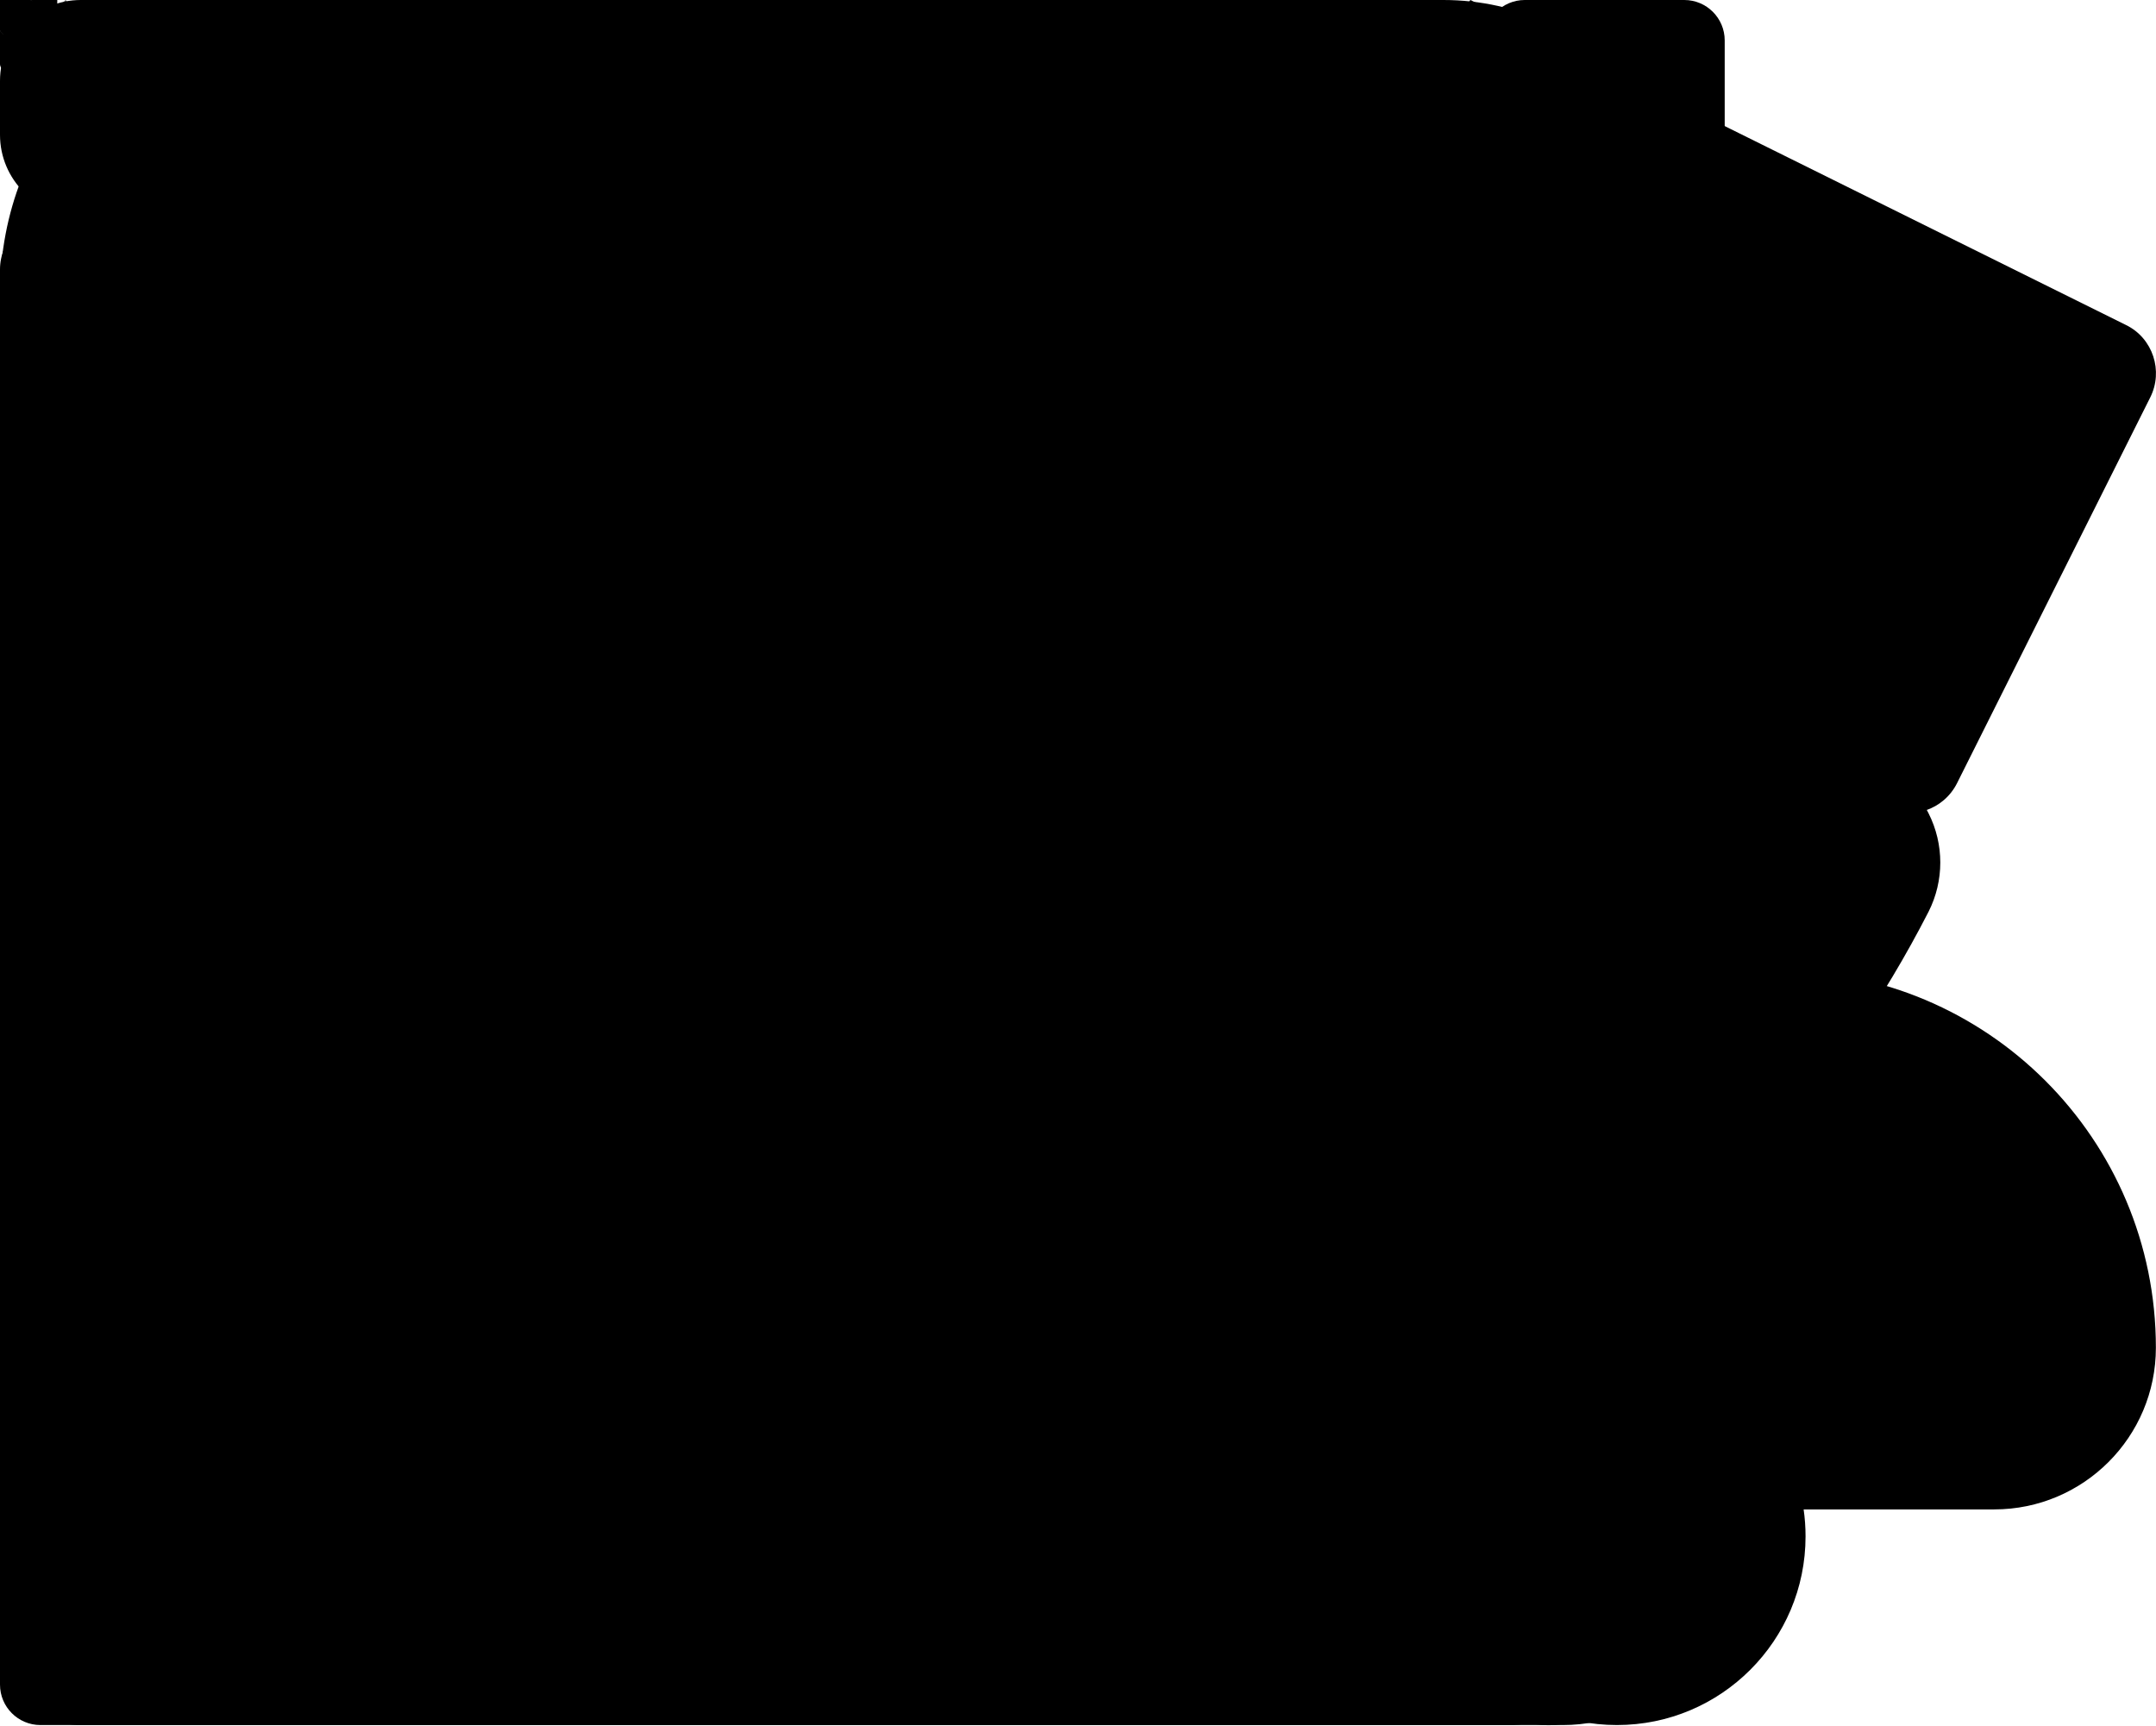
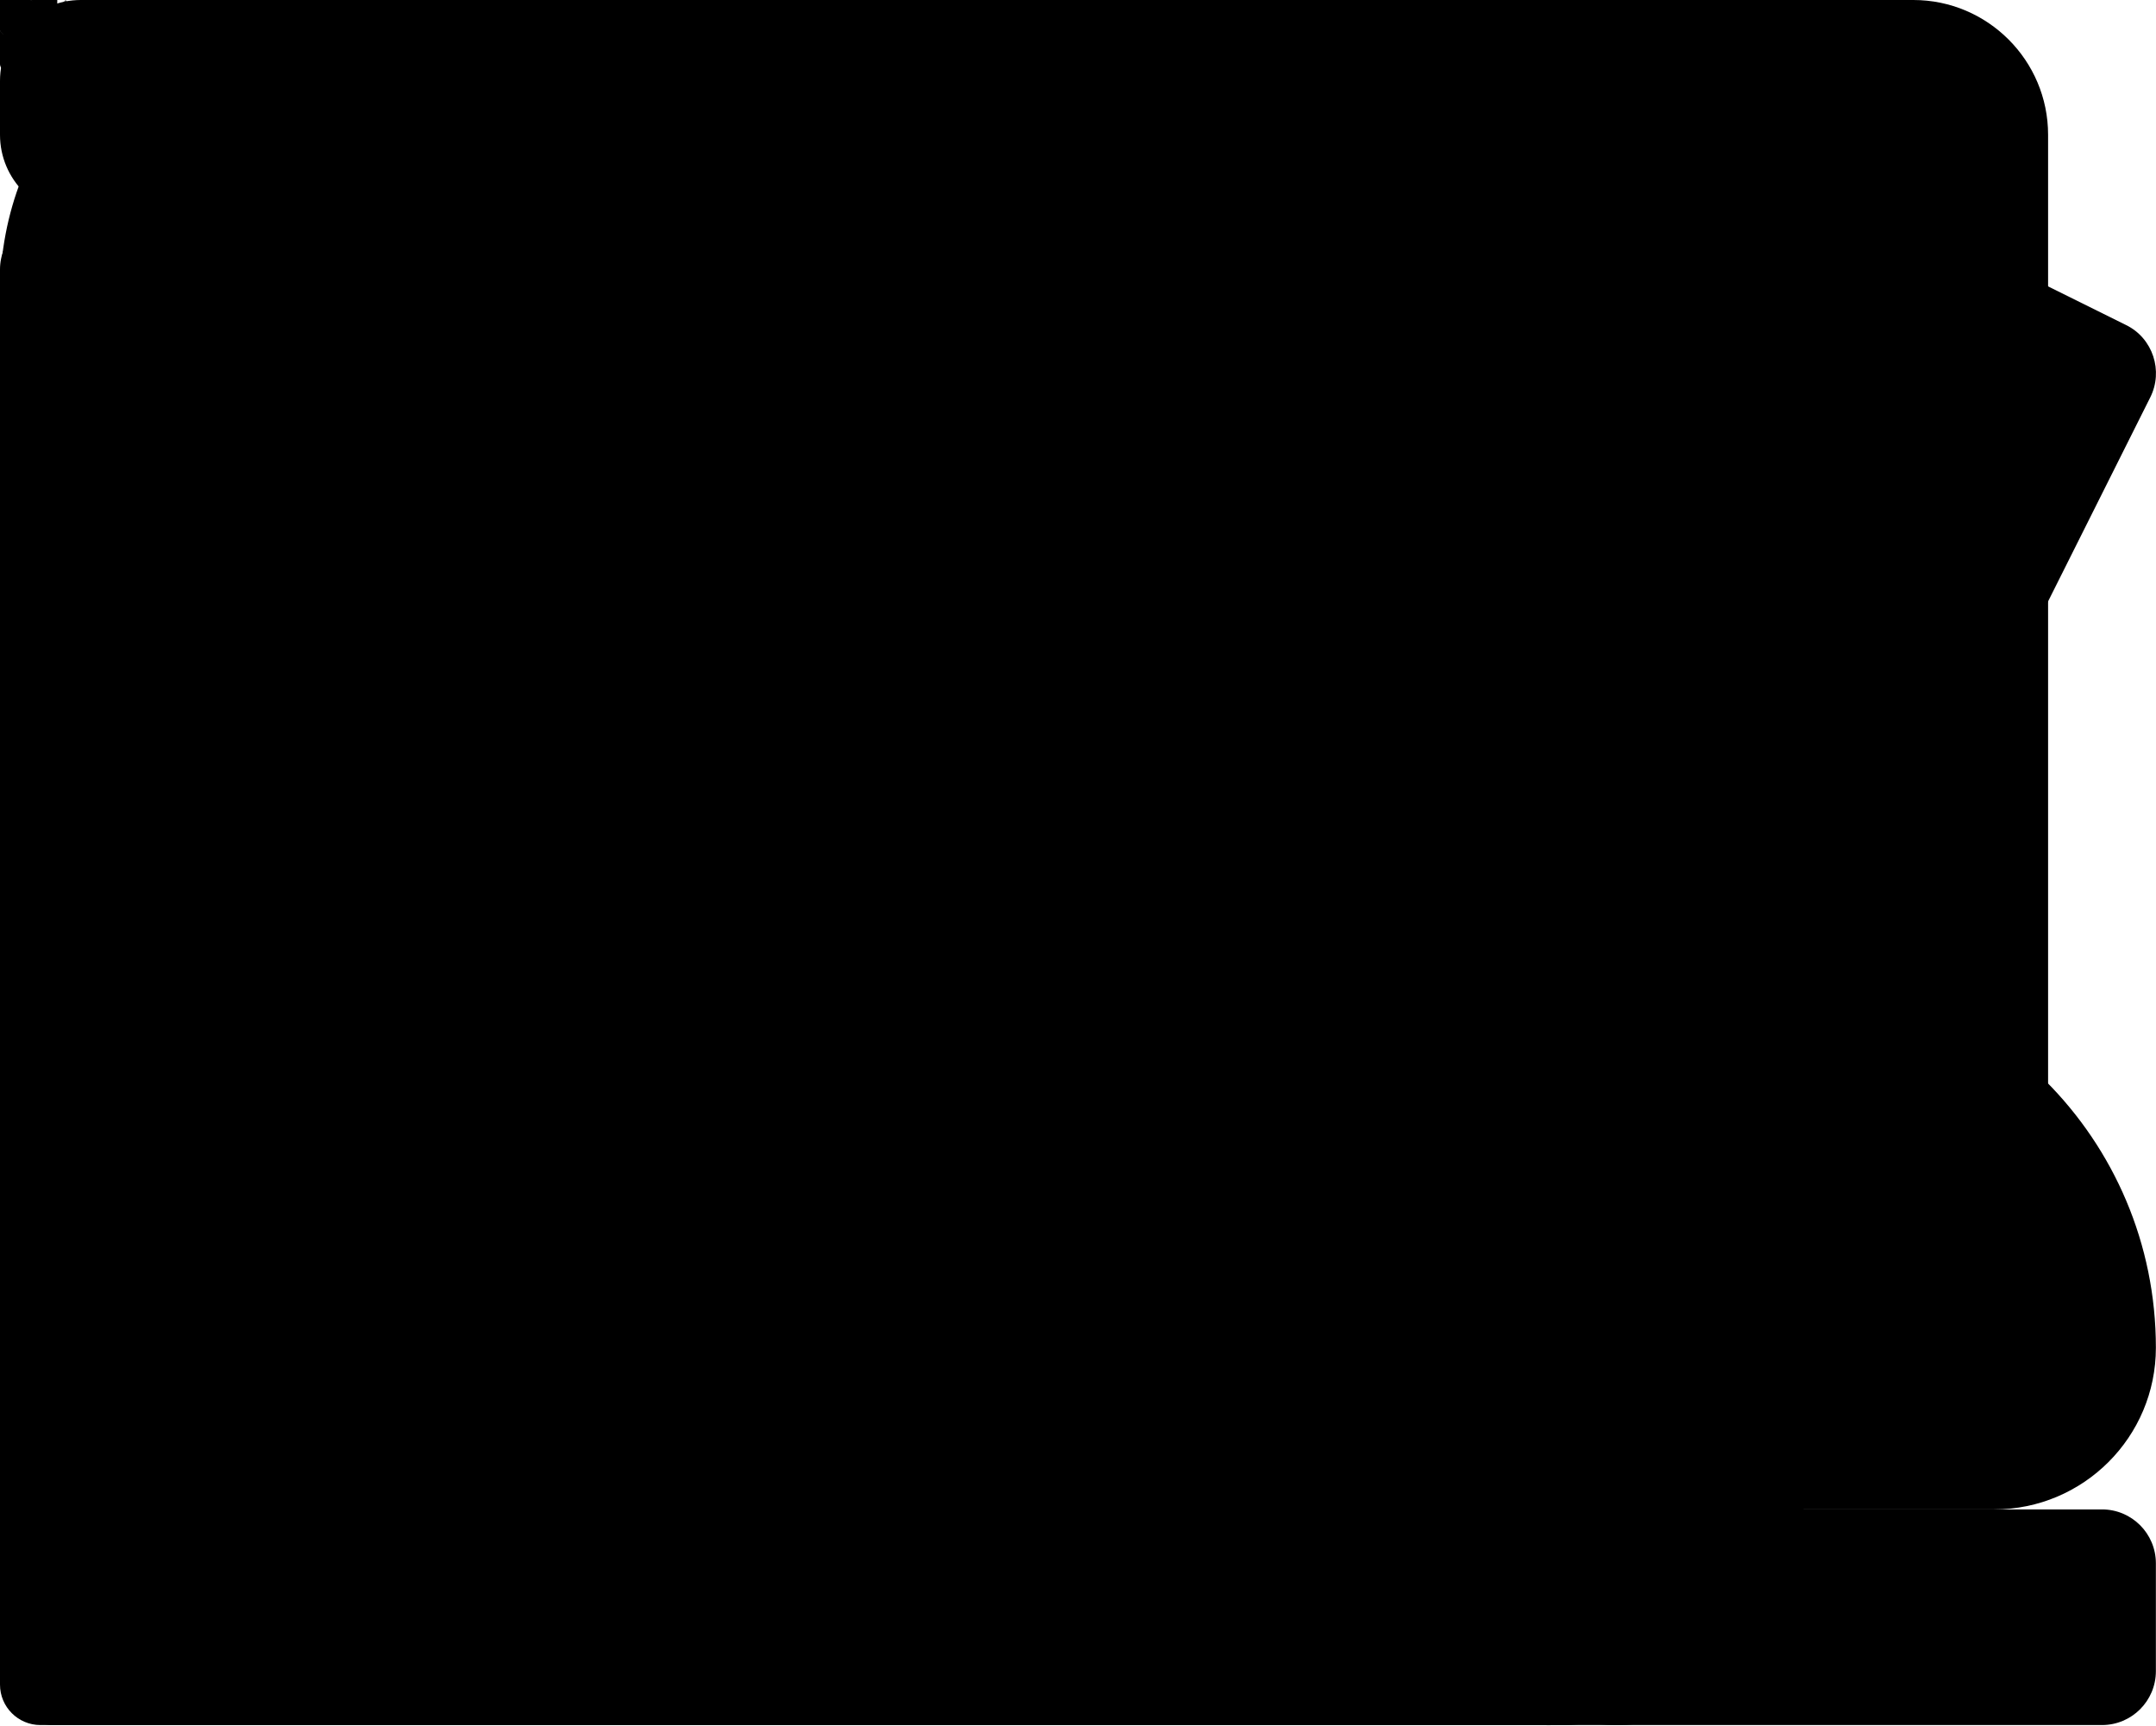
<svg xmlns="http://www.w3.org/2000/svg">
  <path id="pencil" d="M3,17.25V21H6.75L17.81,9.94,14.06,6.19ZM20.71,7.04a1,1,0,0,0,0-1.41L18.37,3.29a1,1,0,0,0-1.41,0L15.13,5.12l3.75,3.75,1.83-1.83Z" transform="translate(-3 -2.998)" />
  <path id="star" d="M12,17.27,18.18,21l-1.64-7.03L22,9.24l-7.19-.61L12,2,9.19,8.63,2,9.24l5.46,4.73L5.82,21Z" transform="translate(-2 -2)" />
  <path id="productIcon" d="M20,6H17.82A2.993,2.993,0,0,0,12.5,3.35l-.5.67-.5-.68A2.994,2.994,0,0,0,6.18,6H4A1.985,1.985,0,0,0,2.01,8L2,19a1.993,1.993,0,0,0,2,2H20a1.993,1.993,0,0,0,2-2V8A1.993,1.993,0,0,0,20,6ZM15,4a1,1,0,1,1-1,1A1,1,0,0,1,15,4ZM9,4A1,1,0,1,1,8,5,1,1,0,0,1,9,4ZM20,19H4V17H20Zm0-5H4V8H9.08L7,10.83,8.62,12,11,8.76,12,7.4l1,1.36L15.38,12,17,10.83,14.92,8H20Z" transform="translate(-2 -2)" />
  <path id="order" d="M7,18a2,2,0,1,0,2,2A2,2,0,0,0,7,18ZM1,2V4H3l3.6,7.59L5.25,14.04A1.933,1.933,0,0,0,5,15a2.006,2.006,0,0,0,2,2H19V15H7.42a.248.248,0,0,1-.25-.25l.03-.12L8.1,13h7.45a1.991,1.991,0,0,0,1.75-1.03l3.58-6.49A.977.977,0,0,0,21,5a1,1,0,0,0-1-1H5.21L4.27,2H1ZM17,18a2,2,0,1,0,2,2A2,2,0,0,0,17,18Z" transform="translate(-1 -2)" />
  <g id="categories" data-name="Group 320" transform="translate(2 0.734)">
    <g id="Group_321" data-name="Group 321" transform="translate(-110 -55)">
      <path id="" d="M3,9H1V20a1.993,1.993,0,0,0,2,2H17a1.993,1.993,0,0,0,2-2H3ZM18,5V3a1.993,1.993,0,0,0-2-2H12a1.993,1.993,0,0,0-2,2V5H5V16a1.993,1.993,0,0,0,2,2H21a1.993,1.993,0,0,0,2-2V5ZM12,3h4V5H12Zm0,12V8l5.5,3Z" transform="translate(107 53.266)" />
    </g>
  </g>
  <path id="report" d="M12,2A10,10,0,1,0,22,12,10,10,0,0,0,12,2Zm1,15H11V11h2Zm0-8H11V7h2Z" transform="translate(-2 -2)" />
  <path id="message" data-name="Union 11" d="M11.875,15.438H5.938l2.171-2.376h7.329a1.187,1.187,0,0,0,1.187-1.187V4.751h1.187A1.187,1.187,0,0,1,19,5.938v8.312a1.188,1.188,0,0,1-1.187,1.188H15.438V19ZM3.562,10.687H1.187A1.188,1.188,0,0,1,0,9.5V1.187A1.188,1.188,0,0,1,1.187,0H13.062a1.188,1.188,0,0,1,1.187,1.187V9.5a1.187,1.187,0,0,1-1.187,1.187H7.125L3.562,14.249Z" />
  <path id="profile" d="M18.147,12.159a7.21,7.21,0,0,0,.065-.907,7.211,7.211,0,0,0-.065-.907L20.1,8.819a.467.467,0,0,0,.111-.592l-1.85-3.2a.465.465,0,0,0-.564-.2l-2.3.925a6.76,6.76,0,0,0-1.564-.907l-.352-2.452A.451.451,0,0,0,13.123,2h-3.7a.451.451,0,0,0-.453.389L8.617,4.84a7.108,7.108,0,0,0-1.564.907l-2.3-.925a.451.451,0,0,0-.564.2l-1.85,3.2a.456.456,0,0,0,.111.592L4.4,10.346a7.338,7.338,0,0,0-.065.907,7.338,7.338,0,0,0,.065.907L2.446,13.686a.467.467,0,0,0-.111.592l1.85,3.2a.465.465,0,0,0,.564.2l2.3-.925a6.76,6.76,0,0,0,1.564.907l.352,2.452a.451.451,0,0,0,.453.389h3.7a.451.451,0,0,0,.453-.389l.352-2.452a7.109,7.109,0,0,0,1.564-.907l2.3.925a.451.451,0,0,0,.564-.2l1.85-3.2a.467.467,0,0,0-.111-.592Zm-6.875,2.332a3.238,3.238,0,1,1,3.238-3.238A3.242,3.242,0,0,1,11.273,14.491Z" transform="translate(-2.271 -2)" />
  <path id="logout" d="M12.444,3H10.556v9.444h1.889Zm4.562,2.049L15.665,6.391A6.536,6.536,0,0,1,18.111,11.5,6.611,6.611,0,1,1,7.326,6.381L5.994,5.049A8.492,8.492,0,1,0,20,11.5,8.436,8.436,0,0,0,17.006,5.049Z" transform="translate(-3 -3)" />
  <path id="addProduct" d="M16,8H14v3H11v2h3v3h2V13h3V11H16ZM15,3a9,9,0,1,0,9,9A9.014,9.014,0,0,0,15,3Zm0,16a7,7,0,1,1,7-7A7.008,7.008,0,0,1,15,19Z" transform="translate(-6 -3)" />
  <path id="visitShop" d="M20,4H4V6H20Zm1,10V12L20,7H4L3,12v2H4v6H14V14h4v6h2V14Zm-9,4H6V14h6Z" transform="translate(-3 -4)" />
  <g id="chipDelete" data-name="Icon / Cancel / Filled" opacity="0.5">
    <rect id="Box" />
    <path id="Icon_Cancel_Dark" data-name="Icon / Cancel / Dark" d="M151.389-13.6l-.989.989-2.511-2.511-2.511,2.511-.989-.989,2.511-2.511-2.511-2.511.989-.989,2.511,2.511,2.511-2.511.989.989-2.511,2.511Zm-3.5-9.511a7,7,0,0,0-7,7,7,7,0,0,0,7,7,7,7,0,0,0,7-7,7,7,0,0,0-7-7Z" transform="translate(-140.889 23.111)" fill-rule="evenodd" />
  </g>
  <path id="times" d="M19,6.41,17.59,5,12,10.59,6.41,5,5,6.41,10.59,12,5,17.59,6.41,19,12,13.41,17.59,19,19,17.59,13.41,12Z" transform="translate(-5 -5)" />
  <path id="arrowDown" d="M19.459,0,11.025,8.416,2.591,0,0,2.591,11.025,13.616,22.05,2.591Z" fill="rgba(0,0,0,0.6)" />
  <path id="mapPlace" d="M12,2A7,7,0,0,0,5,9c0,5.25,7,13,7,13s7-7.75,7-13A7,7,0,0,0,12,2Zm0,9.5A2.5,2.5,0,1,1,14.5,9,2.5,2.5,0,0,1,12,11.5Z" transform="translate(-5 -2)" />
  <path id="copy" d="M16,1H4A2.006,2.006,0,0,0,2,3V17H4V3H16Zm3,4H8A2.006,2.006,0,0,0,6,7V21a2.006,2.006,0,0,0,2,2H19a2.006,2.006,0,0,0,2-2V7A2.006,2.006,0,0,0,19,5Zm0,16H8V7H19Z" transform="translate(-2 -1)" />
  <path id="email" d="M16.457,4H3.606a1.6,1.6,0,0,0-1.6,1.606L2,15.244A1.611,1.611,0,0,0,3.606,16.85h12.85a1.611,1.611,0,0,0,1.606-1.606V5.606A1.611,1.611,0,0,0,16.457,4Zm0,3.213-6.425,4.016L3.606,7.213V5.606l6.425,4.016,6.425-4.016Z" fill="rgba(0,0,0,0.6)" transform="translate(-2 -4)" />
  <path id="phone" d="M5.694,8.8A11.276,11.276,0,0,0,10.6,13.7l1.638-1.638A.74.74,0,0,1,13,11.887a8.491,8.491,0,0,0,2.657.424.747.747,0,0,1,.744.744v2.6a.747.747,0,0,1-.744.744A12.653,12.653,0,0,1,3,3.744.747.747,0,0,1,3.744,3H6.349a.747.747,0,0,1,.744.744A8.456,8.456,0,0,0,7.518,6.4a.747.747,0,0,1-.186.759Z" fill="rgba(0,0,0,0.6)" transform="translate(-3 -3)" />
  <path id="visibilityOff" d="M12,7a5,5,0,0,1,5,5,4.853,4.853,0,0,1-.36,1.83l2.92,2.92A11.817,11.817,0,0,0,22.99,12a11.827,11.827,0,0,0-11-7.5,11.645,11.645,0,0,0-3.98.7l2.16,2.16A4.853,4.853,0,0,1,12,7ZM2,4.27,4.28,6.55l.46.46A11.8,11.8,0,0,0,1,12a11.822,11.822,0,0,0,15.38,6.66l.42.42L19.73,22,21,20.73,3.27,3ZM7.53,9.8l1.55,1.55A2.821,2.821,0,0,0,9,12a3,3,0,0,0,3,3,2.821,2.821,0,0,0,.65-.08l1.55,1.55A4.967,4.967,0,0,1,7.53,9.8Zm4.31-.78,3.15,3.15.02-.16a3,3,0,0,0-3-3Z" transform="translate(-1 -3)" />
  <path id="visibilityOn" d="M572.52 241.4C518.29 135.59 410.93 64 288 64S57.68 135.64 3.48 241.41a32.35 32.35 0 0 0 0 29.19C57.71 376.41 165.07 448 288 448s230.32-71.64 284.52-177.41a32.35 32.35 0 0 0 0-29.19zM288 400a144 144 0 1 1 144-144 143.93 143.93 0 0 1-144 144zm0-240a95.31 95.31 0 0 0-25.31 3.79 47.85 47.85 0 0 1-66.9 66.9A95.78 95.78 0 1 0 288 160z" />
  <path id="delete" d="M6.194,22.111A2.4,2.4,0,0,0,8.583,24.5h9.556a2.4,2.4,0,0,0,2.389-2.389V7.778H6.194Zm2.938-8.5,1.684-1.684,2.544,2.532,2.532-2.532,1.684,1.684-2.532,2.532,2.532,2.532-1.684,1.684-2.532-2.532-2.532,2.532L9.145,18.671l2.532-2.532Zm8.409-9.412L16.347,3H10.375L9.181,4.194H5V6.583H21.722V4.194Z" transform="translate(-5 -3)" fill="rgba(0,0,0,0.6)" />
  <path id="rightArrow" d="M10,6,8.59,7.41,13.17,12,8.59,16.59,10,18l6-6Z" transform="translate(-8.59 -6)" />
  <path id="leftArrow" d="M15.41,16.09,10.83,11.5l4.58-4.59L14,5.5l-6,6,6,6Z" transform="translate(-8 -5.5)" />
  <path id="backSpace" d="M30.512,13.642H8.854l5.472-5.487L12.171,6,3,15.171l9.171,9.171,2.155-2.155L8.854,16.7H30.512Z" transform="translate(-3 -6)" fill="#404040" />
  <path id="camera" d="M3,4V1H5V4H8V6H5V9H3V6H0V4Zm3,6V7H9V4h7l1.83,2H21a2.006,2.006,0,0,1,2,2V20a2.006,2.006,0,0,1-2,2H5a2.006,2.006,0,0,1-2-2V10Zm7,9a5,5,0,1,0-5-5A5,5,0,0,0,13,19ZM9.8,14A3.2,3.2,0,1,0,13,10.8,3.2,3.2,0,0,0,9.8,14Z" transform="translate(0 -1)" />
  <path id="verticalElipsis" d="M12,8a2,2,0,1,0-2-2A2.006,2.006,0,0,0,12,8Zm0,2a2,2,0,1,0,2,2A2.006,2.006,0,0,0,12,10Zm0,6a2,2,0,1,0,2,2A2.006,2.006,0,0,0,12,16Z" transform="translate(-10 -4)" />
  <path id="globe" d="M248 8C111.03 8 0 119.03 0 256s111.03 248 248 248 248-111.03 248-248S384.97 8 248 8zm160 215.5v6.93c0 5.87-3.32 11.24-8.57 13.86l-15.39 7.7a15.485 15.485 0 0 1-15.53-.97l-18.21-12.14a15.52 15.52 0 0 0-13.5-1.81l-2.65.88c-9.7 3.23-13.66 14.79-7.99 23.3l13.24 19.86c2.87 4.31 7.71 6.9 12.89 6.9h8.21c8.56 0 15.5 6.94 15.5 15.5v11.34c0 3.35-1.09 6.62-3.1 9.3l-18.74 24.98c-1.42 1.9-2.39 4.1-2.83 6.43l-4.3 22.83c-.62 3.29-2.29 6.29-4.76 8.56a159.608 159.608 0 0 0-25 29.16l-13.03 19.55a27.756 27.756 0 0 1-23.09 12.36c-10.51 0-20.12-5.94-24.82-15.34a78.902 78.902 0 0 1-8.33-35.29V367.5c0-8.56-6.94-15.5-15.5-15.5h-25.88c-14.49 0-28.38-5.76-38.63-16a54.659 54.659 0 0 1-16-38.63v-14.06c0-17.19 8.1-33.38 21.85-43.7l27.58-20.69a54.663 54.663 0 0 1 32.78-10.93h.89c8.48 0 16.85 1.97 24.43 5.77l14.72 7.36c3.68 1.84 7.93 2.14 11.83.84l47.31-15.77c6.33-2.11 10.6-8.03 10.6-14.7 0-8.56-6.94-15.5-15.5-15.5h-10.09c-4.11 0-8.05-1.63-10.96-4.54l-6.92-6.92a15.493 15.493 0 0 0-10.96-4.54H199.5c-8.56 0-15.5-6.94-15.5-15.5v-4.4c0-7.11 4.84-13.31 11.74-15.04l14.45-3.61c3.74-.94 7-3.23 9.14-6.44l8.08-12.11c2.87-4.31 7.71-6.9 12.89-6.9h24.21c8.56 0 15.5-6.94 15.5-15.5v-21.7C359.23 71.63 422.86 131.02 441.93 208H423.5c-8.56 0-15.5 6.94-15.5 15.5z" />
  <path id="plusSign" d="M416 208H272V64c0-17.67-14.33-32-32-32h-32c-17.67 0-32 14.33-32 32v144H32c-17.67 0-32 14.33-32 32v32c0 17.67 14.33 32 32 32h144v144c0 17.67 14.33 32 32 32h32c17.67 0 32-14.33 32-32V304h144c17.67 0 32-14.33 32-32v-32c0-17.67-14.33-32-32-32z" />
  <g id="bigCheckBox">
    <path d="m159.988 318.582c-3.988 4.012-9.43 6.25-15.082 6.25s-11.094-2.238-15.082-6.25l-120.449-120.469c-12.5-12.5-12.5-32.77 0-45.246l15.082-15.086c12.504-12.5 32.75-12.5 45.25 0l75.199 75.203 203.199-203.203c12.504-12.5 32.77-12.5 45.25 0l15.082 15.086c12.5 12.5 12.5 32.766 0 45.246zm0 0" />
  </g>
  <g id="followers">
    <path d="m197.573 188.379h-6.15c-35.801 0-65.108 28.328-66.681 63.748h139.512c-1.577-35.416-30.883-63.748-66.681-63.748z" />
    <path d="m428.513 0h-348.031c-44.366 0-80.461 39.036-80.461 87.019v219.758c0 47.982 36.095 87.018 80.461 87.018h104.492l56.241 107.171c2.591 4.937 7.706 8.03 13.282 8.03s10.691-3.093 13.282-8.03l56.241-107.171h104.492c44.366 0 80.461-39.036 80.461-87.018v-219.758c.001-47.983-36.094-87.019-80.46-87.019zm-161.193 282.128h-145.645c-14.888 0-27-12.112-27-27 0-40.134 24.565-74.635 59.448-89.266-10.311-10.331-16.695-24.581-16.695-40.295 0-31.468 25.601-57.07 57.069-57.07s57.069 25.602 57.069 57.07c0 15.714-6.385 29.964-16.695 40.295 34.883 14.63 59.448 49.131 59.448 89.265.001 14.888-12.111 27.001-26.999 27.001zm129.796-24.774c0 6.353-7.742 9.529-15.485 9.529-7.742 0-15.485-3.177-15.485-9.529v-101.053l-5.758 3.574c-1.786 1.191-3.573 1.588-4.963 1.588-5.758 0-9.729-6.155-9.729-12.309 0-4.169 1.787-8.14 5.758-10.522l26.206-15.882c1.589-.993 3.574-1.39 5.758-1.39 6.353 0 13.698 3.772 13.698 9.728z" />
    <path d="m194.498 152.637c14.926 0 27.069-12.143 27.069-27.07 0-14.926-12.144-27.07-27.069-27.07s-27.069 12.144-27.069 27.07c-.001 14.927 12.143 27.07 27.069 27.07z" />
  </g>
  <path id="copyIcon" d="M433.941 65.941l-51.882-51.882A48 48 0 0 0 348.118 0H176c-26.51 0-48 21.49-48 48v48H48c-26.51 0-48 21.49-48 48v320c0 26.51 21.49 48 48 48h224c26.51 0 48-21.49 48-48v-48h80c26.51 0 48-21.49 48-48V99.882a48 48 0 0 0-14.059-33.941zM266 464H54a6 6 0 0 1-6-6V150a6 6 0 0 1 6-6h74v224c0 26.51 21.49 48 48 48h96v42a6 6 0 0 1-6 6zm128-96H182a6 6 0 0 1-6-6V54a6 6 0 0 1 6-6h106v88c0 13.255 10.745 24 24 24h88v202a6 6 0 0 1-6 6zm6-256h-64V48h9.632c1.591 0 3.117.632 4.243 1.757l48.368 48.368a6 6 0 0 1 1.757 4.243V112z" />
  <g id="facebookIcon">
    <path fill="#4267B2" d="M279.14 288l14.22-92.66h-88.91v-60.13c0-25.35 12.42-50.06 52.24-50.06h40.42V6.26S260.43 0 225.36 0c-73.22 0-121.08 44.38-121.08 124.72v70.62H22.89V288h81.39v224h100.17V288z" />
  </g>
  <path id="facebookRoundIcon" d="M504 256C504 119 393 8 256 8S8 119 8 256c0 123.78 90.69 226.38 209.25 245V327.69h-63V256h63v-54.64c0-62.15 37-96.48 93.67-96.48 27.14 0 55.52 4.84 55.52 4.84v61h-31.28c-30.8 0-40.41 19.12-40.41 38.73V256h68.78l-11 71.69h-57.78V501C413.31 482.38 504 379.78 504 256z" />
  <path id="whatsappIcon" fill="#25D366" d="M380.9 97.1C339 55.1 283.2 32 223.9 32c-122.4 0-222 99.6-222 222 0 39.1 10.2 77.3 29.6 111L0 480l117.7-30.9c32.4 17.7 68.9 27 106.1 27h.1c122.3 0 224.1-99.6 224.1-222 0-59.3-25.2-115-67.1-157zm-157 341.6c-33.2 0-65.7-8.9-94-25.7l-6.7-4-69.8 18.3L72 359.2l-4.4-7c-18.5-29.4-28.2-63.3-28.2-98.2 0-101.7 82.8-184.5 184.6-184.5 49.3 0 95.6 19.2 130.4 54.1 34.8 34.9 56.2 81.2 56.1 130.5 0 101.8-84.9 184.6-186.6 184.6zm101.2-138.2c-5.5-2.8-32.8-16.2-37.9-18-5.1-1.9-8.8-2.8-12.5 2.8-3.7 5.6-14.3 18-17.6 21.8-3.2 3.7-6.5 4.2-12 1.4-32.6-16.3-54-29.1-75.5-66-5.7-9.8 5.7-9.1 16.3-30.3 1.8-3.7.9-6.9-.5-9.7-1.4-2.8-12.5-30.1-17.1-41.2-4.5-10.8-9.1-9.3-12.5-9.5-3.2-.2-6.9-.2-10.6-.2-3.7 0-9.7 1.4-14.8 6.9-5.1 5.6-19.4 19-19.4 46.3 0 27.3 19.9 53.7 22.6 57.4 2.8 3.7 39.1 59.7 94.8 83.8 35.2 15.2 49 16.5 66.6 13.9 10.7-1.6 32.8-13.4 37.4-26.4 4.6-13 4.6-24.1 3.2-26.4-1.3-2.5-5-3.9-10.5-6.6z" />
  <path id="whatsappIcon2" d="M380.9 97.1C339 55.1 283.2 32 223.9 32c-122.4 0-222 99.6-222 222 0 39.1 10.2 77.3 29.6 111L0 480l117.7-30.9c32.4 17.7 68.9 27 106.1 27h.1c122.3 0 224.1-99.6 224.1-222 0-59.3-25.2-115-67.1-157zm-157 341.6c-33.2 0-65.7-8.9-94-25.7l-6.7-4-69.8 18.3L72 359.2l-4.4-7c-18.5-29.4-28.2-63.3-28.2-98.2 0-101.7 82.8-184.5 184.6-184.5 49.3 0 95.6 19.2 130.4 54.1 34.8 34.9 56.2 81.2 56.1 130.5 0 101.8-84.9 184.6-186.6 184.6zm101.2-138.2c-5.5-2.8-32.8-16.2-37.9-18-5.1-1.9-8.8-2.8-12.5 2.8-3.7 5.6-14.3 18-17.6 21.8-3.2 3.7-6.5 4.2-12 1.4-32.6-16.3-54-29.1-75.5-66-5.7-9.8 5.7-9.1 16.3-30.3 1.8-3.7.9-6.9-.5-9.7-1.4-2.8-12.5-30.1-17.1-41.2-4.5-10.8-9.1-9.3-12.5-9.5-3.2-.2-6.9-.2-10.6-.2-3.7 0-9.7 1.4-14.8 6.9-5.1 5.6-19.4 19-19.4 46.3 0 27.3 19.9 53.7 22.6 57.4 2.8 3.7 39.1 59.7 94.8 83.8 35.2 15.2 49 16.5 66.6 13.9 10.7-1.6 32.8-13.4 37.4-26.4 4.6-13 4.6-24.1 3.2-26.4-1.3-2.5-5-3.9-10.5-6.6z" />
  <path id="twitterIcon" fill="#1DA1F2" d="M459.37 151.716c.325 4.548.325 9.097.325 13.645 0 138.72-105.583 298.558-298.558 298.558-59.452 0-114.68-17.219-161.137-47.106 8.447.974 16.568 1.299 25.34 1.299 49.055 0 94.213-16.568 130.274-44.832-46.132-.975-84.792-31.188-98.112-72.772 6.498.974 12.995 1.624 19.818 1.624 9.421 0 18.843-1.3 27.614-3.573-48.081-9.747-84.143-51.98-84.143-102.985v-1.299c13.969 7.797 30.214 12.67 47.431 13.319-28.264-18.843-46.781-51.005-46.781-87.391 0-19.492 5.197-37.36 14.294-52.954 51.655 63.675 129.3 105.258 216.365 109.807-1.624-7.797-2.599-15.918-2.599-24.04 0-57.828 46.782-104.934 104.934-104.934 30.213 0 57.502 12.67 76.67 33.137 23.715-4.548 46.456-13.32 66.599-25.34-7.798 24.366-24.366 44.833-46.132 57.827 21.117-2.273 41.584-8.122 60.426-16.243-14.292 20.791-32.161 39.308-52.628 54.253z" />
  <path id="twitterIcon2" d="M459.37 151.716c.325 4.548.325 9.097.325 13.645 0 138.72-105.583 298.558-298.558 298.558-59.452 0-114.68-17.219-161.137-47.106 8.447.974 16.568 1.299 25.34 1.299 49.055 0 94.213-16.568 130.274-44.832-46.132-.975-84.792-31.188-98.112-72.772 6.498.974 12.995 1.624 19.818 1.624 9.421 0 18.843-1.3 27.614-3.573-48.081-9.747-84.143-51.98-84.143-102.985v-1.299c13.969 7.797 30.214 12.67 47.431 13.319-28.264-18.843-46.781-51.005-46.781-87.391 0-19.492 5.197-37.36 14.294-52.954 51.655 63.675 129.3 105.258 216.365 109.807-1.624-7.797-2.599-15.918-2.599-24.04 0-57.828 46.782-104.934 104.934-104.934 30.213 0 57.502 12.67 76.67 33.137 23.715-4.548 46.456-13.32 66.599-25.34-7.798 24.366-24.366 44.833-46.132 57.827 21.117-2.273 41.584-8.122 60.426-16.243-14.292 20.791-32.161 39.308-52.628 54.253z" />
  <path id="dashboard" d="M332.8 320h38.4c6.4 0 12.8-6.4 12.8-12.8V172.8c0-6.4-6.4-12.8-12.8-12.8h-38.4c-6.4 0-12.8 6.4-12.8 12.8v134.4c0 6.4 6.4 12.8 12.8 12.8zm96 0h38.4c6.4 0 12.8-6.4 12.8-12.8V76.8c0-6.4-6.4-12.8-12.8-12.8h-38.4c-6.4 0-12.8 6.4-12.8 12.8v230.4c0 6.4 6.4 12.8 12.8 12.8zm-288 0h38.4c6.4 0 12.8-6.4 12.8-12.8v-70.4c0-6.4-6.4-12.8-12.8-12.8h-38.4c-6.4 0-12.8 6.4-12.8 12.8v70.4c0 6.4 6.4 12.8 12.8 12.8zm96 0h38.4c6.4 0 12.8-6.4 12.8-12.8V108.8c0-6.4-6.4-12.8-12.8-12.8h-38.4c-6.4 0-12.8 6.4-12.8 12.8v198.4c0 6.4 6.4 12.8 12.8 12.8zM496 384H64V80c0-8.84-7.16-16-16-16H16C7.16 64 0 71.16 0 80v336c0 17.67 14.33 32 32 32h464c8.84 0 16-7.16 16-16v-32c0-8.84-7.16-16-16-16z" />
  <path id="bigGift" d="M32 448c0 17.7 14.3 32 32 32h160V320H32v128zm256 32h160c17.7 0 32-14.3 32-32V320H288v160zm192-320h-42.1c6.2-12.1 10.1-25.5 10.1-40 0-48.5-39.5-88-88-88-41.6 0-68.5 21.3-103 68.3-34.5-47-61.4-68.3-103-68.3-48.5 0-88 39.5-88 88 0 14.5 3.8 27.9 10.1 40H32c-17.7 0-32 14.3-32 32v80c0 8.8 7.2 16 16 16h480c8.8 0 16-7.2 16-16v-80c0-17.7-14.3-32-32-32zm-326.1 0c-22.1 0-40-17.9-40-40s17.9-40 40-40c19.9 0 34.6 3.3 86.1 80h-86.1zm206.1 0h-86.1c51.4-76.5 65.7-80 86.1-80 22.1 0 40 17.9 40 40s-17.9 40-40 40z" />
  <path id="bigSmile" d="M248 8C111 8 0 119 0 256s111 248 248 248 248-111 248-248S385 8 248 8zm0 448c-110.3 0-200-89.7-200-200S137.7 56 248 56s200 89.7 200 200-89.7 200-200 200zm-80-216c17.7 0 32-14.3 32-32s-14.3-32-32-32-32 14.3-32 32 14.3 32 32 32zm160 0c17.7 0 32-14.3 32-32s-14.3-32-32-32-32 14.3-32 32 14.3 32 32 32zm4 72.6c-20.8 25-51.5 39.4-84 39.4s-63.2-14.3-84-39.4c-8.5-10.2-23.7-11.5-33.8-3.1-10.2 8.5-11.5 23.6-3.1 33.8 30 36 74.1 56.6 120.9 56.6s90.9-20.6 120.9-56.6c8.5-10.2 7.1-25.3-3.1-33.8-10.1-8.4-25.3-7.1-33.8 3.1z" />
  <path id="naira" d="M477.832,274.28h-67.743v-65.106h67.743c10.179,0,18.43-8.243,18.43-18.424c0-10.182-8.251-18.43-18.43-18.43h-67.743   V81.982c0-13.187-2.606-22.866-7.743-28.762c-4.882-5.609-11.301-8.219-20.19-8.219c-8.482,0-14.659,2.592-19.447,8.166   c-5.077,5.902-7.654,15.599-7.654,28.821v90.343H227.627l-54.181-81.988c-4.637-7.317-8.997-14.171-13.231-20.75   c-3.812-5.925-7.53-10.749-11.042-14.351c-3.109-3.189-6.652-5.657-10.796-7.554c-3.91-1.785-8.881-2.681-14.762-2.681   c-7.501,0-14.31,2.055-20.83,6.277c-6.452,4.176-10.912,9.339-13.636,15.785c-2.391,6.126-3.656,15.513-3.656,27.63v77.626h-67.07   C8.246,172.326,0,180.574,0,190.755c0,10.181,8.246,18.424,18.424,18.424h67.07v65.113h-67.07C8.246,274.292,0,282.538,0,292.722   C0,302.9,8.246,311.14,18.424,311.14h67.07v103.143c0,12.797,2.689,22.378,8.015,28.466c5.065,5.805,11.487,8.5,20.208,8.5   c8.414,0,14.786-2.707,20.07-8.523c5.411-5.958,8.148-15.533,8.148-28.442V311.14h115.308l62.399,95.683   c4.339,6.325,8.819,12.709,13.287,18.969c4.031,5.621,8.429,10.574,13.069,14.711c4.179,3.742,8.659,6.484,13.316,8.157   c4.794,1.726,10.397,2.601,16.615,2.601c16.875,0,34.158-5.166,34.158-43.479V311.14h67.743c10.179,0,18.43-8.252,18.43-18.43   C496.262,282.532,488.011,274.28,477.832,274.28z M355.054,209.173v65.106h-60.041l-43.021-65.106H355.054z M141.936,134.364   l24.76,37.956h-24.76V134.364z M141.936,274.28v-65.106h48.802l42.466,65.106H141.936z M355.054,365.153l-35.683-54.013h35.683   V365.153z" />
  <path id="person" d="M12,12A4,4,0,1,0,8,8,4,4,0,0,0,12,12Zm0,2c-2.67,0-8,1.34-8,4v2H20V18C20,15.34,14.67,14,12,14Z" transform="translate(-4 -4)" />
  <path id="followerBig" d="M192 256c61.9 0 112-50.1 112-112S253.9 32 192 32 80 82.1 80 144s50.1 112 112 112zm76.8 32h-8.3c-20.8 10-43.9 16-68.5 16s-47.6-6-68.5-16h-8.3C51.6 288 0 339.6 0 403.2V432c0 26.5 21.5 48 48 48h288c26.5 0 48-21.5 48-48v-28.8c0-63.6-51.6-115.2-115.2-115.2zM480 256c53 0 96-43 96-96s-43-96-96-96-96 43-96 96 43 96 96 96zm48 32h-3.8c-13.9 4.8-28.6 8-44.2 8s-30.3-3.2-44.2-8H432c-20.4 0-39.2 5.9-55.7 15.4 24.4 26.3 39.7 61.2 39.7 99.8v38.4c0 2.2-.5 4.3-.6 6.4H592c26.5 0 48-21.5 48-48 0-61.9-50.1-112-112-112z" />
  <path id="searchGlass" d="M505 442.7L405.3 343c-4.5-4.5-10.6-7-17-7H372c27.6-35.3 44-79.7 44-128C416 93.1 322.9 0 208 0S0 93.1 0 208s93.1 208 208 208c48.3 0 92.7-16.4 128-44v16.3c0 6.4 2.5 12.5 7 17l99.7 99.7c9.4 9.4 24.6 9.4 33.9 0l28.3-28.3c9.4-9.4 9.4-24.6.1-34zM208 336c-70.7 0-128-57.2-128-128 0-70.7 57.2-128 128-128 70.7 0 128 57.2 128 128 0 70.7-57.2 128-128 128z" />
  <path id="homeIcon" d="M11.882,24V16.588h4.941V24H23V14.118h3.706L14.353,3,2,14.118H5.706V24Z" transform="translate(-2 -3)" />
  <path id="mapMaker" d="M10.937,2A5.933,5.933,0,0,0,5,7.937c0,4.453,5.937,11.026,5.937,11.026s5.937-6.573,5.937-11.026A5.933,5.933,0,0,0,10.937,2Zm0,8.057a2.12,2.12,0,1,1,2.12-2.12A2.121,2.121,0,0,1,10.937,10.057Z" transform="translate(-5 -2)" />
  <path id="thumbsUp" d="M104 224H24c-13.255 0-24 10.745-24 24v240c0 13.255 10.745 24 24 24h80c13.255 0 24-10.745 24-24V248c0-13.255-10.745-24-24-24zM64 472c-13.255 0-24-10.745-24-24s10.745-24 24-24 24 10.745 24 24-10.745 24-24 24zM384 81.452c0 42.416-25.97 66.208-33.277 94.548h101.723c33.397 0 59.397 27.746 59.553 58.098.084 17.938-7.546 37.249-19.439 49.197l-.11.11c9.836 23.337 8.237 56.037-9.308 79.469 8.681 25.895-.069 57.704-16.382 74.757 4.298 17.598 2.244 32.575-6.148 44.632C440.202 511.587 389.616 512 346.839 512l-2.845-.001c-48.287-.017-87.806-17.598-119.56-31.725-15.957-7.099-36.821-15.887-52.651-16.178-6.54-.12-11.783-5.457-11.783-11.998v-213.77c0-3.2 1.282-6.271 3.558-8.521 39.614-39.144 56.648-80.587 89.117-113.111 14.804-14.832 20.188-37.236 25.393-58.902C282.515 39.293 291.817 0 312 0c24 0 72 8 72 81.452z" />
  <path id="bigDelete" d="M268 416h24a12 12 0 0 0 12-12V188a12 12 0 0 0-12-12h-24a12 12 0 0 0-12 12v216a12 12 0 0 0 12 12zM432 80h-82.41l-34-56.7A48 48 0 0 0 274.41 0H173.59a48 48 0 0 0-41.16 23.3L98.41 80H16A16 16 0 0 0 0 96v16a16 16 0 0 0 16 16h16v336a48 48 0 0 0 48 48h288a48 48 0 0 0 48-48V128h16a16 16 0 0 0 16-16V96a16 16 0 0 0-16-16zM171.84 50.91A6 6 0 0 1 177 48h94a6 6 0 0 1 5.15 2.91L293.61 80H154.39zM368 464H80V128h288zm-212-48h24a12 12 0 0 0 12-12V188a12 12 0 0 0-12-12h-24a12 12 0 0 0-12 12v216a12 12 0 0 0 12 12z" />
  <path id="inviteBusiness" d="M176 216h160c8.84 0 16-7.16 16-16v-16c0-8.84-7.16-16-16-16H176c-8.84 0-16 7.16-16 16v16c0 8.84 7.16 16 16 16zm-16 80c0 8.84 7.16 16 16 16h160c8.84 0 16-7.16 16-16v-16c0-8.84-7.16-16-16-16H176c-8.84 0-16 7.16-16 16v16zm96 121.13c-16.42 0-32.84-5.06-46.86-15.19L0 250.86V464c0 26.51 21.49 48 48 48h416c26.51 0 48-21.49 48-48V250.86L302.86 401.94c-14.02 10.12-30.44 15.19-46.86 15.19zm237.61-254.18c-8.85-6.94-17.24-13.47-29.61-22.81V96c0-26.51-21.49-48-48-48h-77.55c-3.04-2.2-5.87-4.26-9.04-6.56C312.6 29.17 279.2-.35 256 0c-23.2-.35-56.59 29.17-73.41 41.44-3.17 2.3-6 4.36-9.04 6.56H96c-26.51 0-48 21.49-48 48v44.14c-12.37 9.33-20.76 15.87-29.61 22.81A47.995 47.995 0 0 0 0 200.72v10.65l96 69.35V96h320v184.72l96-69.35v-10.65c0-14.74-6.78-28.67-18.39-37.77z" />
  <path id="rotateImage" d="M440.65 12.57l4 82.77A247.16 247.16 0 0 0 255.83 8C134.73 8 33.91 94.92 12.29 209.82A12 12 0 0 0 24.09 224h49.05a12 12 0 0 0 11.67-9.26 175.91 175.91 0 0 1 317-56.94l-101.46-4.86a12 12 0 0 0-12.57 12v47.41a12 12 0 0 0 12 12H500a12 12 0 0 0 12-12V12a12 12 0 0 0-12-12h-47.37a12 12 0 0 0-11.98 12.57zM255.83 432a175.61 175.61 0 0 1-146-77.8l101.8 4.87a12 12 0 0 0 12.57-12v-47.4a12 12 0 0 0-12-12H12a12 12 0 0 0-12 12V500a12 12 0 0 0 12 12h47.35a12 12 0 0 0 12-12.6l-4.15-82.57A247.17 247.17 0 0 0 255.83 504c121.11 0 221.93-86.92 243.55-201.82a12 12 0 0 0-11.8-14.18h-49.05a12 12 0 0 0-11.67 9.26A175.86 175.86 0 0 1 255.83 432z" />
  <path id="expandImage" d="M212.686 315.314L120 408l32.922 31.029c15.12 15.12 4.412 40.971-16.97 40.971h-112C10.697 480 0 469.255 0 456V344c0-21.382 25.803-32.09 40.922-16.971L72 360l92.686-92.686c6.248-6.248 16.379-6.248 22.627 0l25.373 25.373c6.249 6.248 6.249 16.378 0 22.627zm22.628-118.628L328 104l-32.922-31.029C279.958 57.851 290.666 32 312.048 32h112C437.303 32 448 42.745 448 56v112c0 21.382-25.803 32.09-40.922 16.971L376 152l-92.686 92.686c-6.248 6.248-16.379 6.248-22.627 0l-25.373-25.373c-6.249-6.248-6.249-16.378 0-22.627z" />
  <path id="modalArrowLeft" d="M30.512,13.642H8.854l5.472-5.487L12.171,6,3,15.171l9.171,9.171,2.155-2.155L8.854,16.7H30.512Z" transform="translate(-3 -6)" />
  <path id="industryFashion" d="M631.2 96.5L436.5 0C416.4 27.8 371.9 47.2 320 47.2S223.6 27.8 203.5 0L8.8 96.5c-7.9 4-11.1 13.6-7.2 21.5l57.2 114.5c4 7.9 13.6 11.1 21.5 7.2l56.6-27.7c10.6-5.2 23 2.5 23 14.4V480c0 17.7 14.3 32 32 32h256c17.7 0 32-14.3 32-32V226.3c0-11.8 12.4-19.6 23-14.4l56.6 27.7c7.9 4 17.5.8 21.5-7.2L638.3 118c4-7.9.8-17.6-7.1-21.5z" />
  <path id="industryBeauty" d="M248 8C111 8 0 119 0 256s111 248 248 248 248-111 248-248S385 8 248 8zm0 448c-110.3 0-200-89.7-200-200S137.7 56 248 56s200 89.7 200 200-89.7 200-200 200zm117.8-146.4c-10.2-8.5-25.3-7.1-33.8 3.1-20.8 25-51.5 39.4-84 39.4s-63.2-14.3-84-39.4c-8.5-10.2-23.7-11.5-33.8-3.1-10.2 8.5-11.5 23.6-3.1 33.8 30 36 74.1 56.6 120.9 56.6s90.9-20.6 120.9-56.6c8.5-10.2 7.1-25.3-3.1-33.8zM168 240c17.7 0 32-14.3 32-32s-14.3-32-32-32-32 14.3-32 32 14.3 32 32 32zm160-60c-25.7 0-55.9 16.9-59.9 42.1-1.7 11.2 11.5 18.2 19.8 10.8l9.5-8.5c14.8-13.2 46.2-13.2 61 0l9.5 8.5c8.5 7.4 21.6.3 19.8-10.8-3.8-25.2-34-42.1-59.7-42.1z" />
  <path id="bigCart" d="M528.12 301.319l47.273-208C578.806 78.301 567.391 64 551.99 64H159.208l-9.166-44.81C147.758 8.021 137.93 0 126.529 0H24C10.745 0 0 10.745 0 24v16c0 13.255 10.745 24 24 24h69.883l70.248 343.435C147.325 417.1 136 435.222 136 456c0 30.928 25.072 56 56 56s56-25.072 56-56c0-15.674-6.447-29.835-16.824-40h209.647C430.447 426.165 424 440.326 424 456c0 30.928 25.072 56 56 56s56-25.072 56-56c0-22.172-12.888-41.332-31.579-50.405l5.517-24.276c3.413-15.018-8.002-29.319-23.403-29.319H218.117l-6.545-32h293.145c11.206 0 20.92-7.754 23.403-18.681z" />
+   <path id="cuduaCademy" d="M96 64h448v352h64V40c0-22.06-17.94-40-40-40H72C49.94 0 32 17.94 32 40v376h64V64zm528 384H480v-64H288v64H16c-8.84 0-16 7.16-16 16v32c0 8.84 7.16 16 16 16h608c8.84 0 16-7.16 16-16v-32c0-8.84-7.16-16-16-16z" />
+   <path id="shareIcon" d="M352 320c-22.608 0-43.387 7.819-59.79 20.895l-102.486-64.054a96.551 96.551 0 0 0 0-41.683l102.486-64.054C308.613 184.181 329.392 192 352 192c53.019 0 96-42.981 96-96S405.019 0 352 0s-96 42.981-96 96c0 7.158.79 14.13 2.276 20.841L155.79 180.895C139.387 167.819 118.608 160 96 160c-53.019 0-96 42.981-96 96s42.981 96 96 96c22.608 0 43.387-7.819 59.79-20.895l102.486 64.054A96.301 96.301 0 0 0 256 416c0 53.019 42.981 96 96 96s96-42.981 96-96-42.981-96-96-96z" />
</svg>
